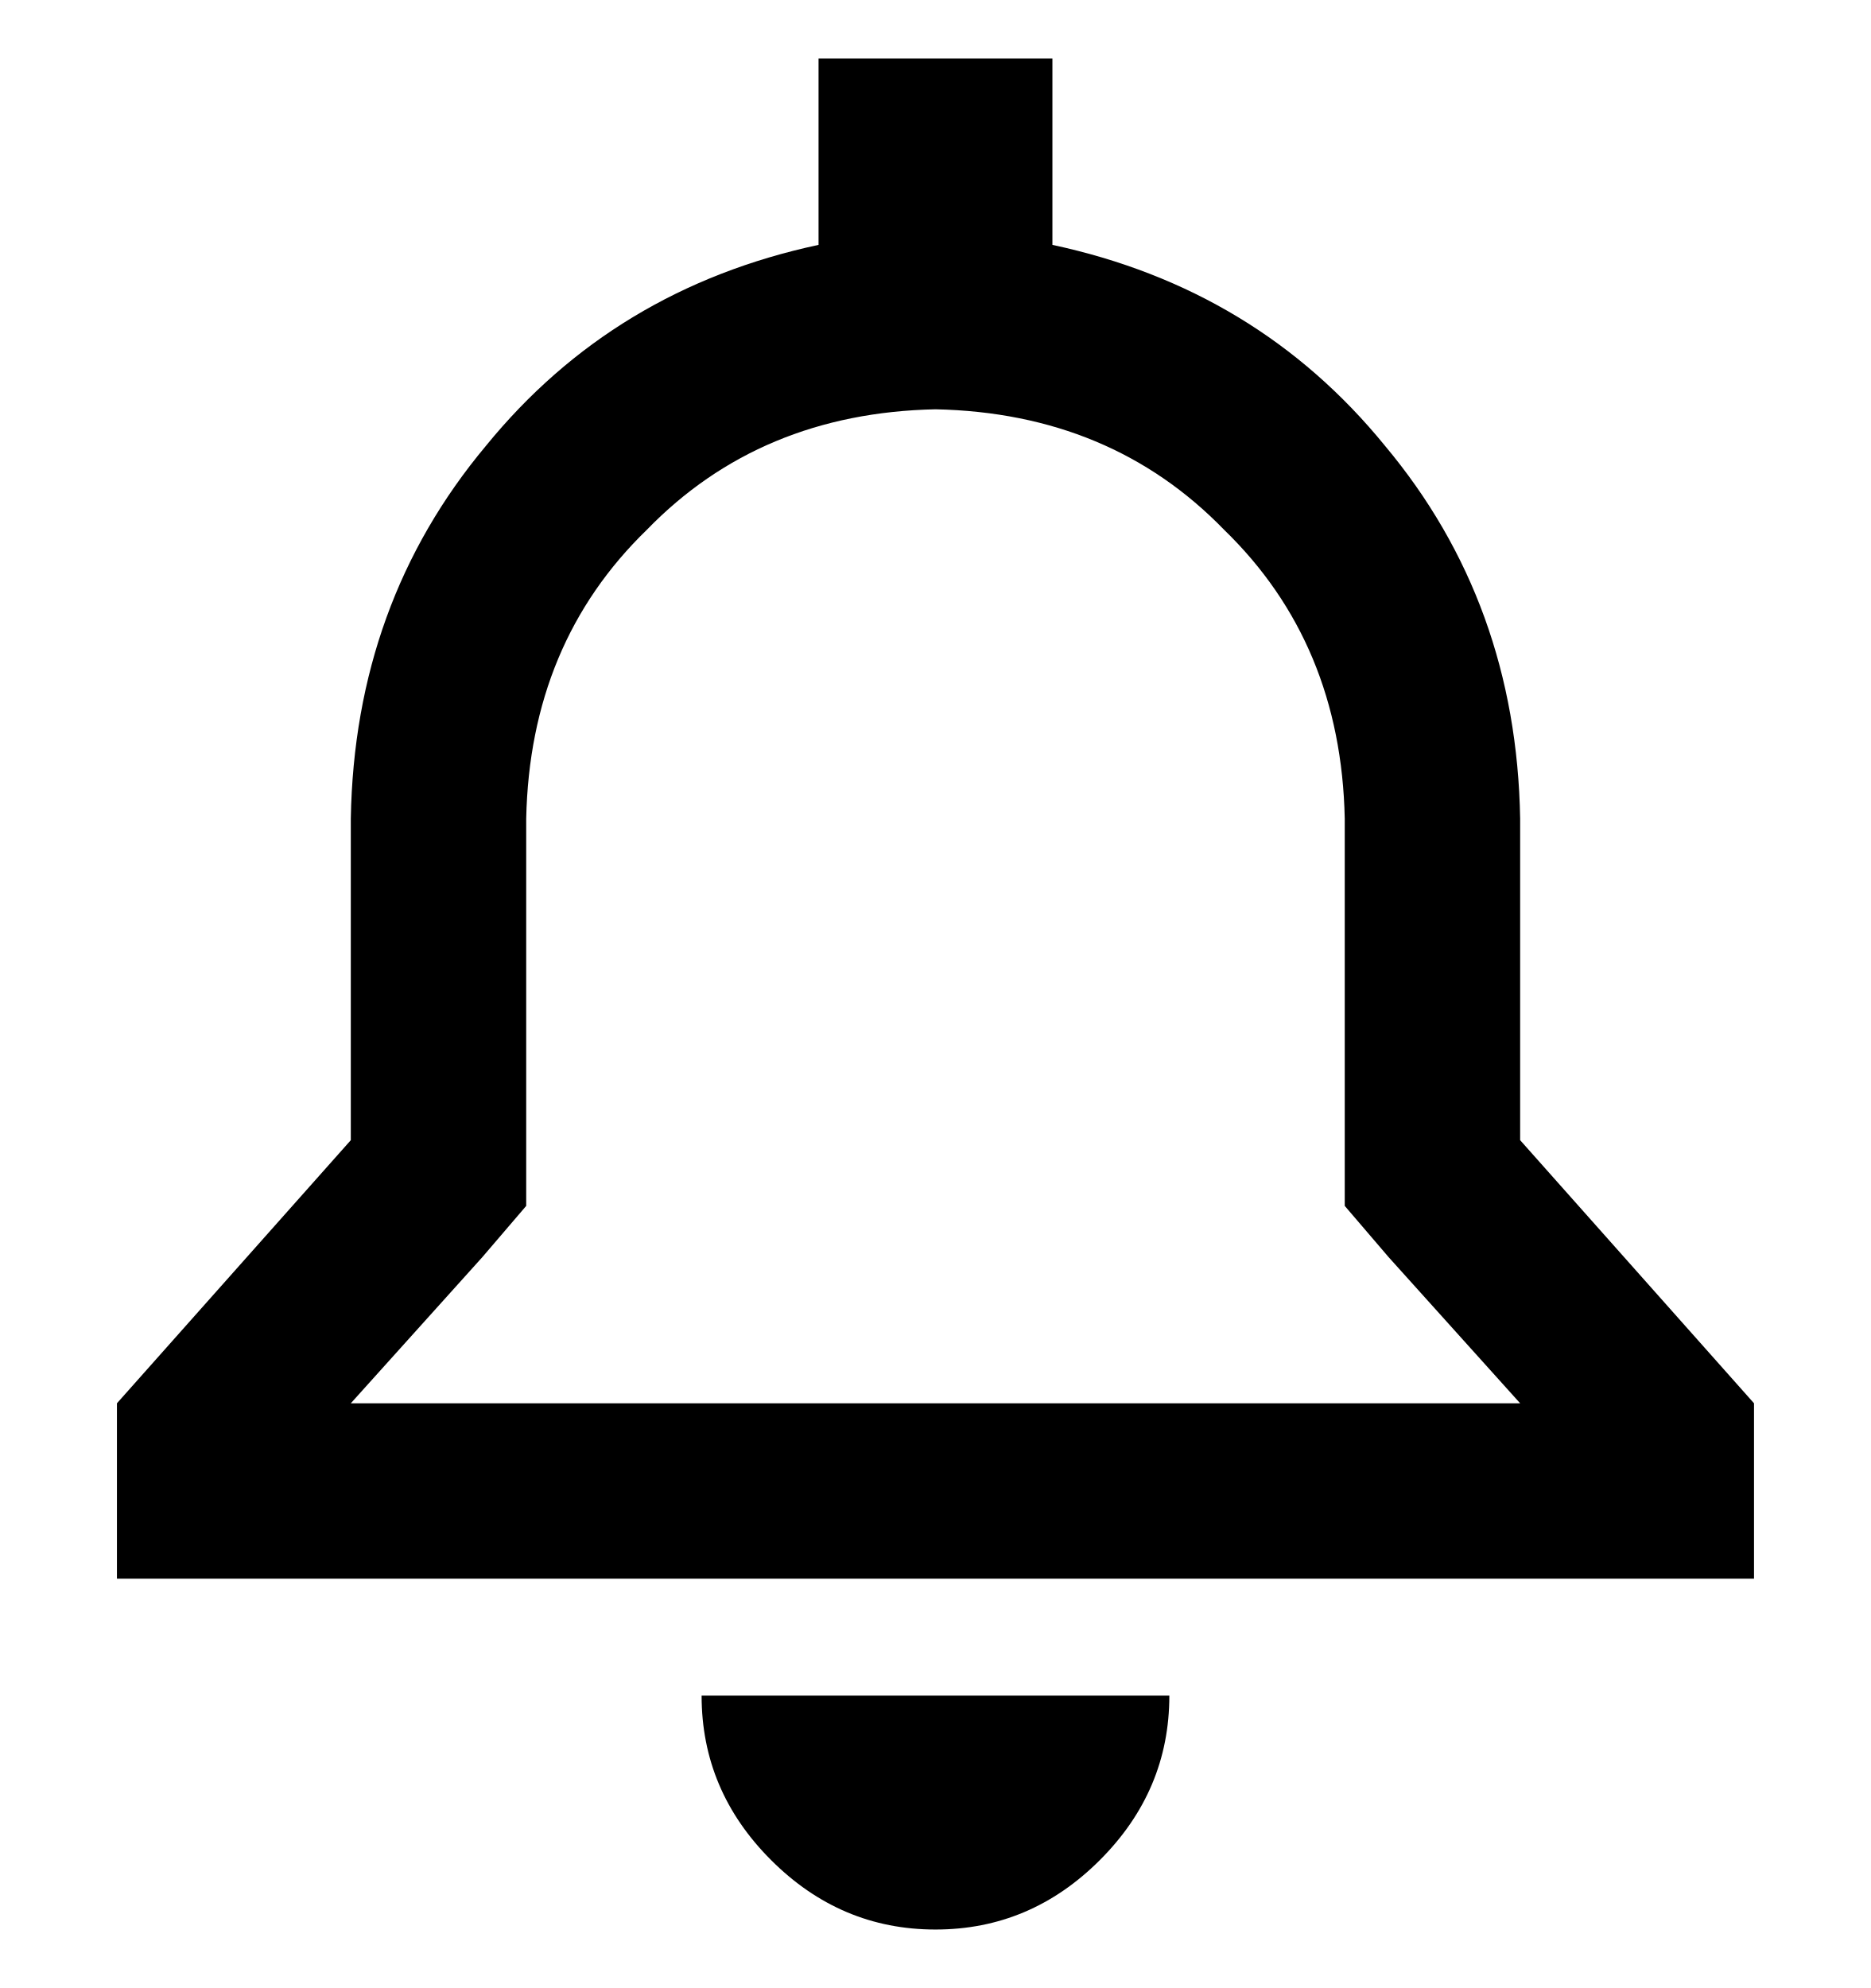
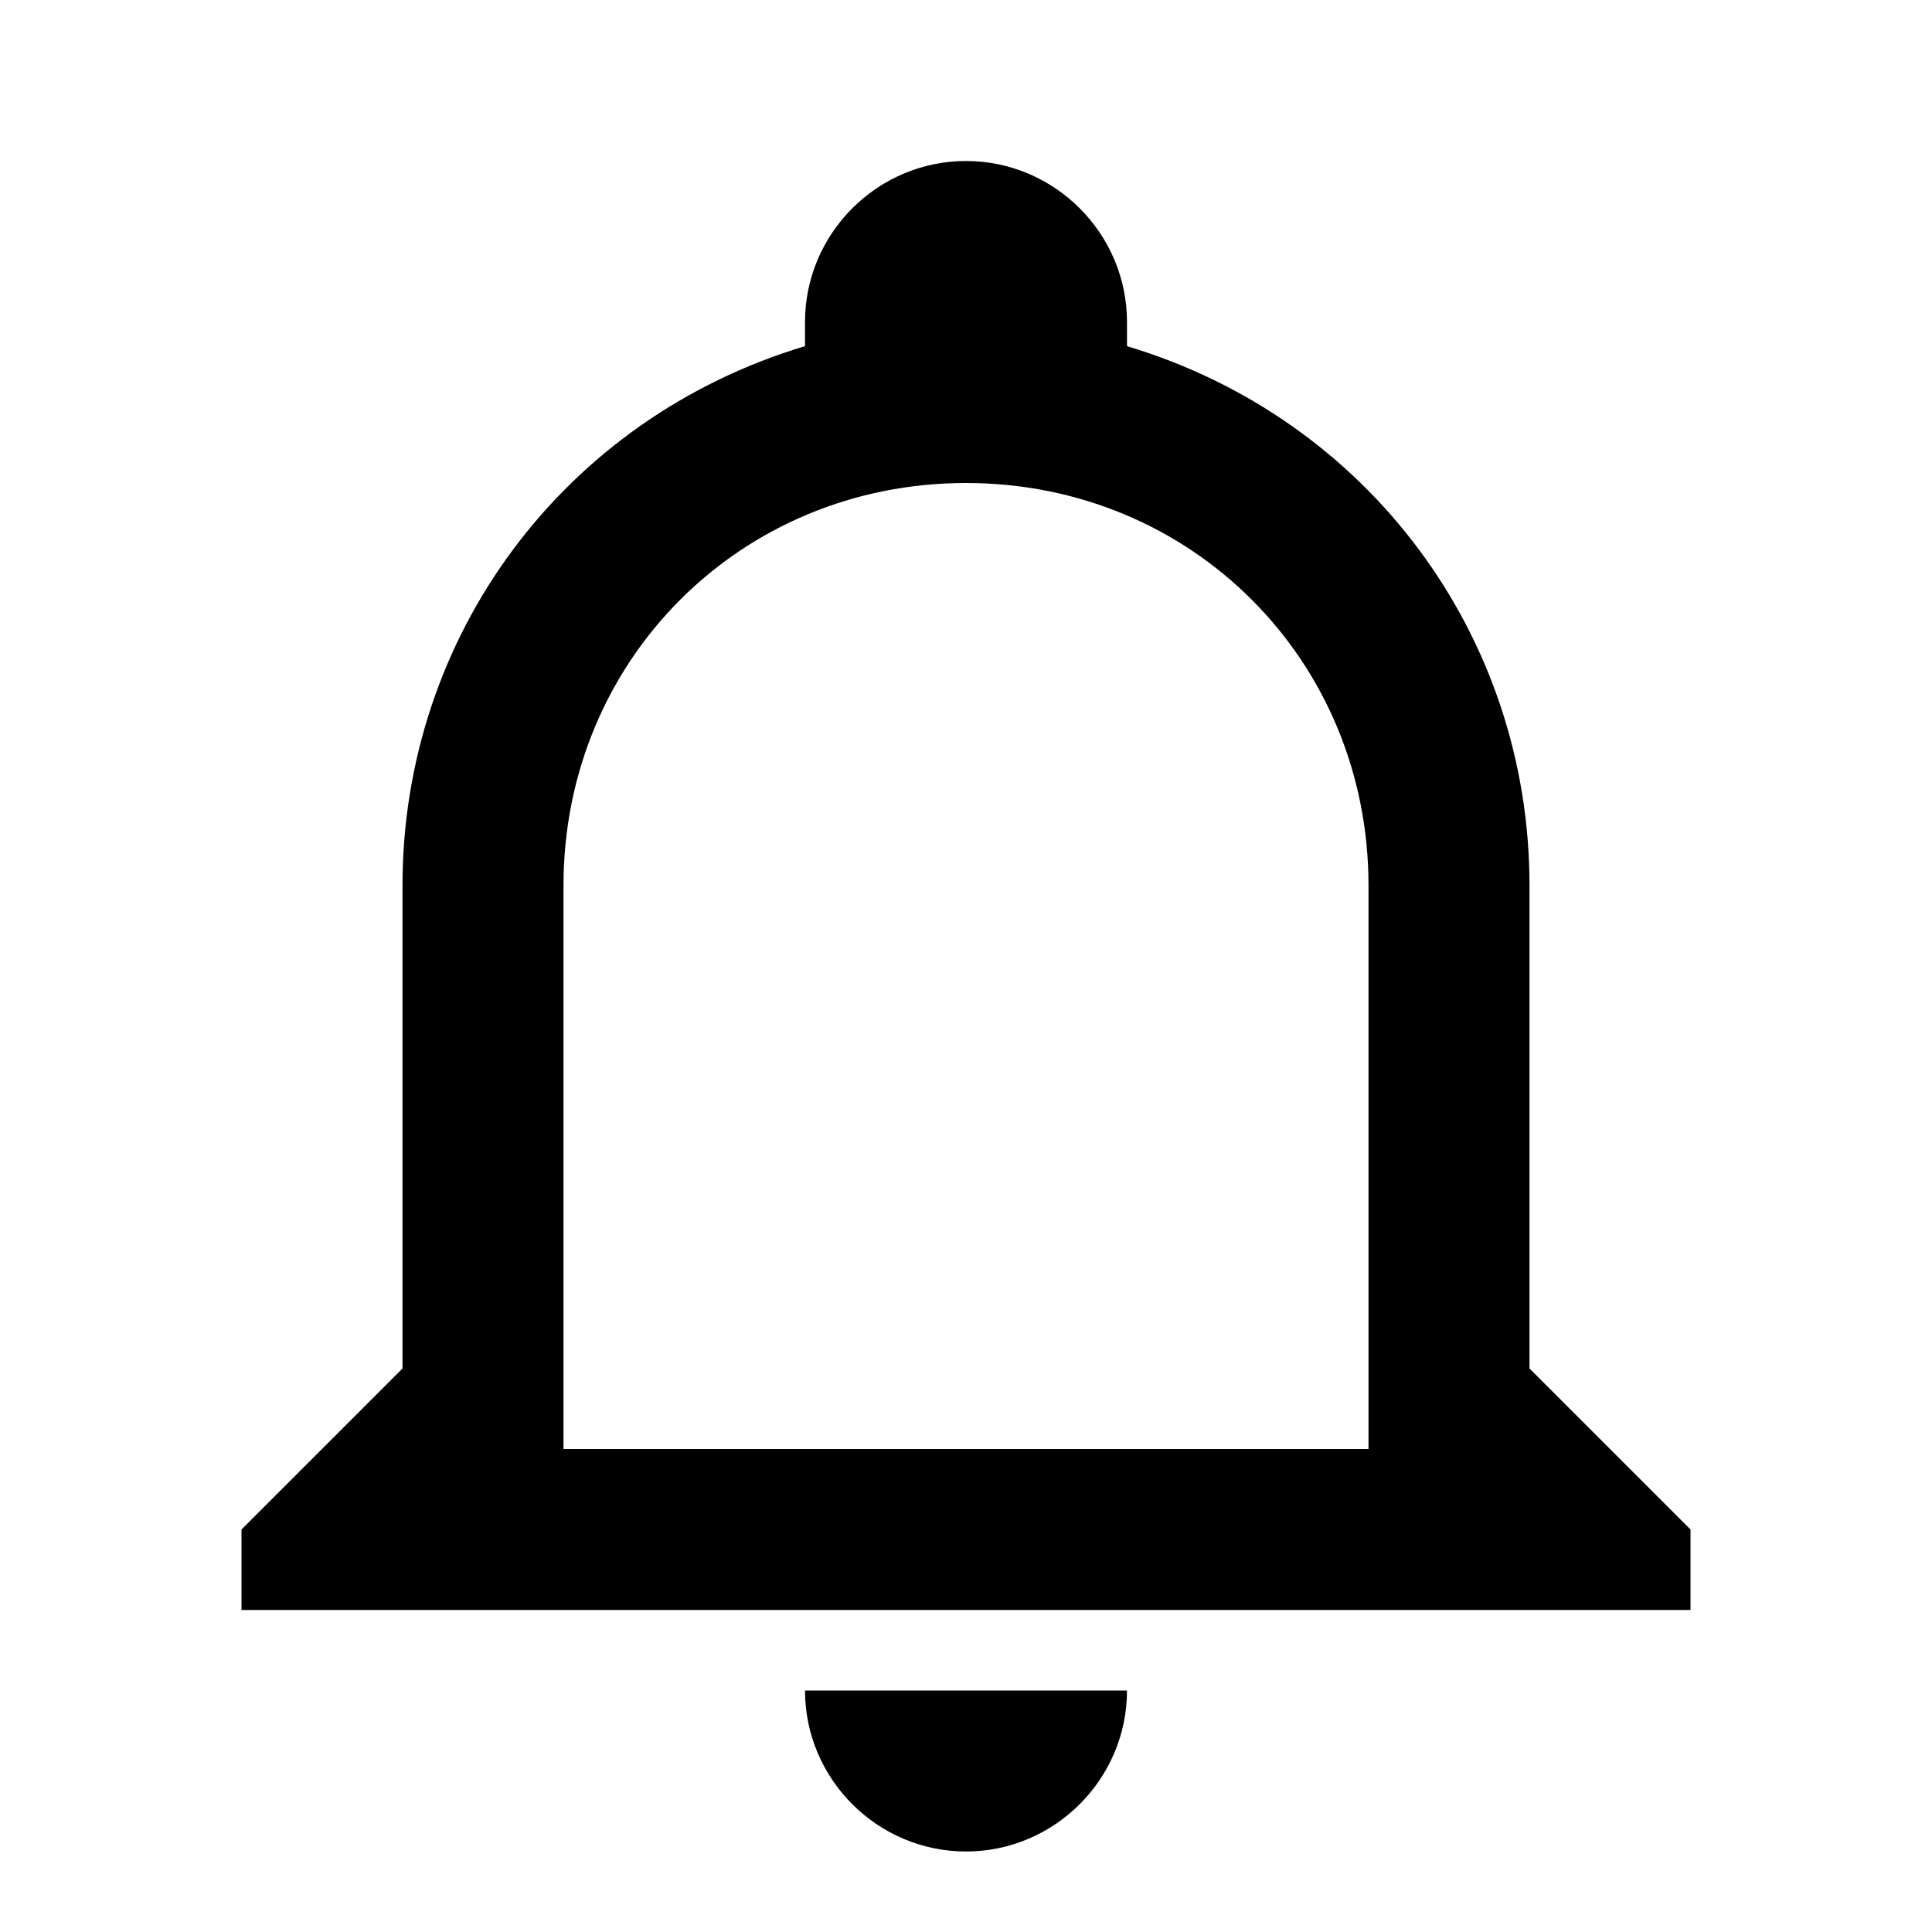
- <svg xmlns="http://www.w3.org/2000/svg" viewBox="0 0 16 17">
-   <path d="M9 0.5V2.094C10.167 2.344 11.115 2.917 11.844 3.812C12.594 4.708 12.979 5.771 13 7V9.75L15 12V13.5H13.5H2.5H1V12L3 9.75V7C3.021 5.771 3.406 4.708 4.156 3.812C4.885 2.917 5.833 2.344 7 2.094V0.5H9ZM11.5 10.312V9.75V7C11.479 6 11.135 5.177 10.469 4.531C9.823 3.865 9 3.521 8 3.5C7 3.521 6.177 3.865 5.531 4.531C4.865 5.177 4.521 6 4.5 7V9.75V10.312L4.125 10.75L3 12H13L11.875 10.75L11.5 10.312ZM10 14.5C10 15.042 9.802 15.51 9.406 15.906C9.01 16.302 8.542 16.5 8 16.5C7.458 16.5 6.99 16.302 6.594 15.906C6.198 15.51 6 15.042 6 14.5H8H10Z" />
+ <svg xmlns="http://www.w3.org/2000/svg" width="1em" height="1em" viewBox="0 0 24 24">
+   <path fill="black" d="M10 21h4c0 1.1-.9 2-2 2s-2-.9-2-2m11-2v1H3v-1l2-2v-6c0-3.1 2-5.8 5-6.7V4c0-1.1.9-2 2-2s2 .9 2 2v.3c3 .9 5 3.6 5 6.7v6zm-4-8c0-2.8-2.2-5-5-5s-5 2.2-5 5v7h10z" />
</svg>
